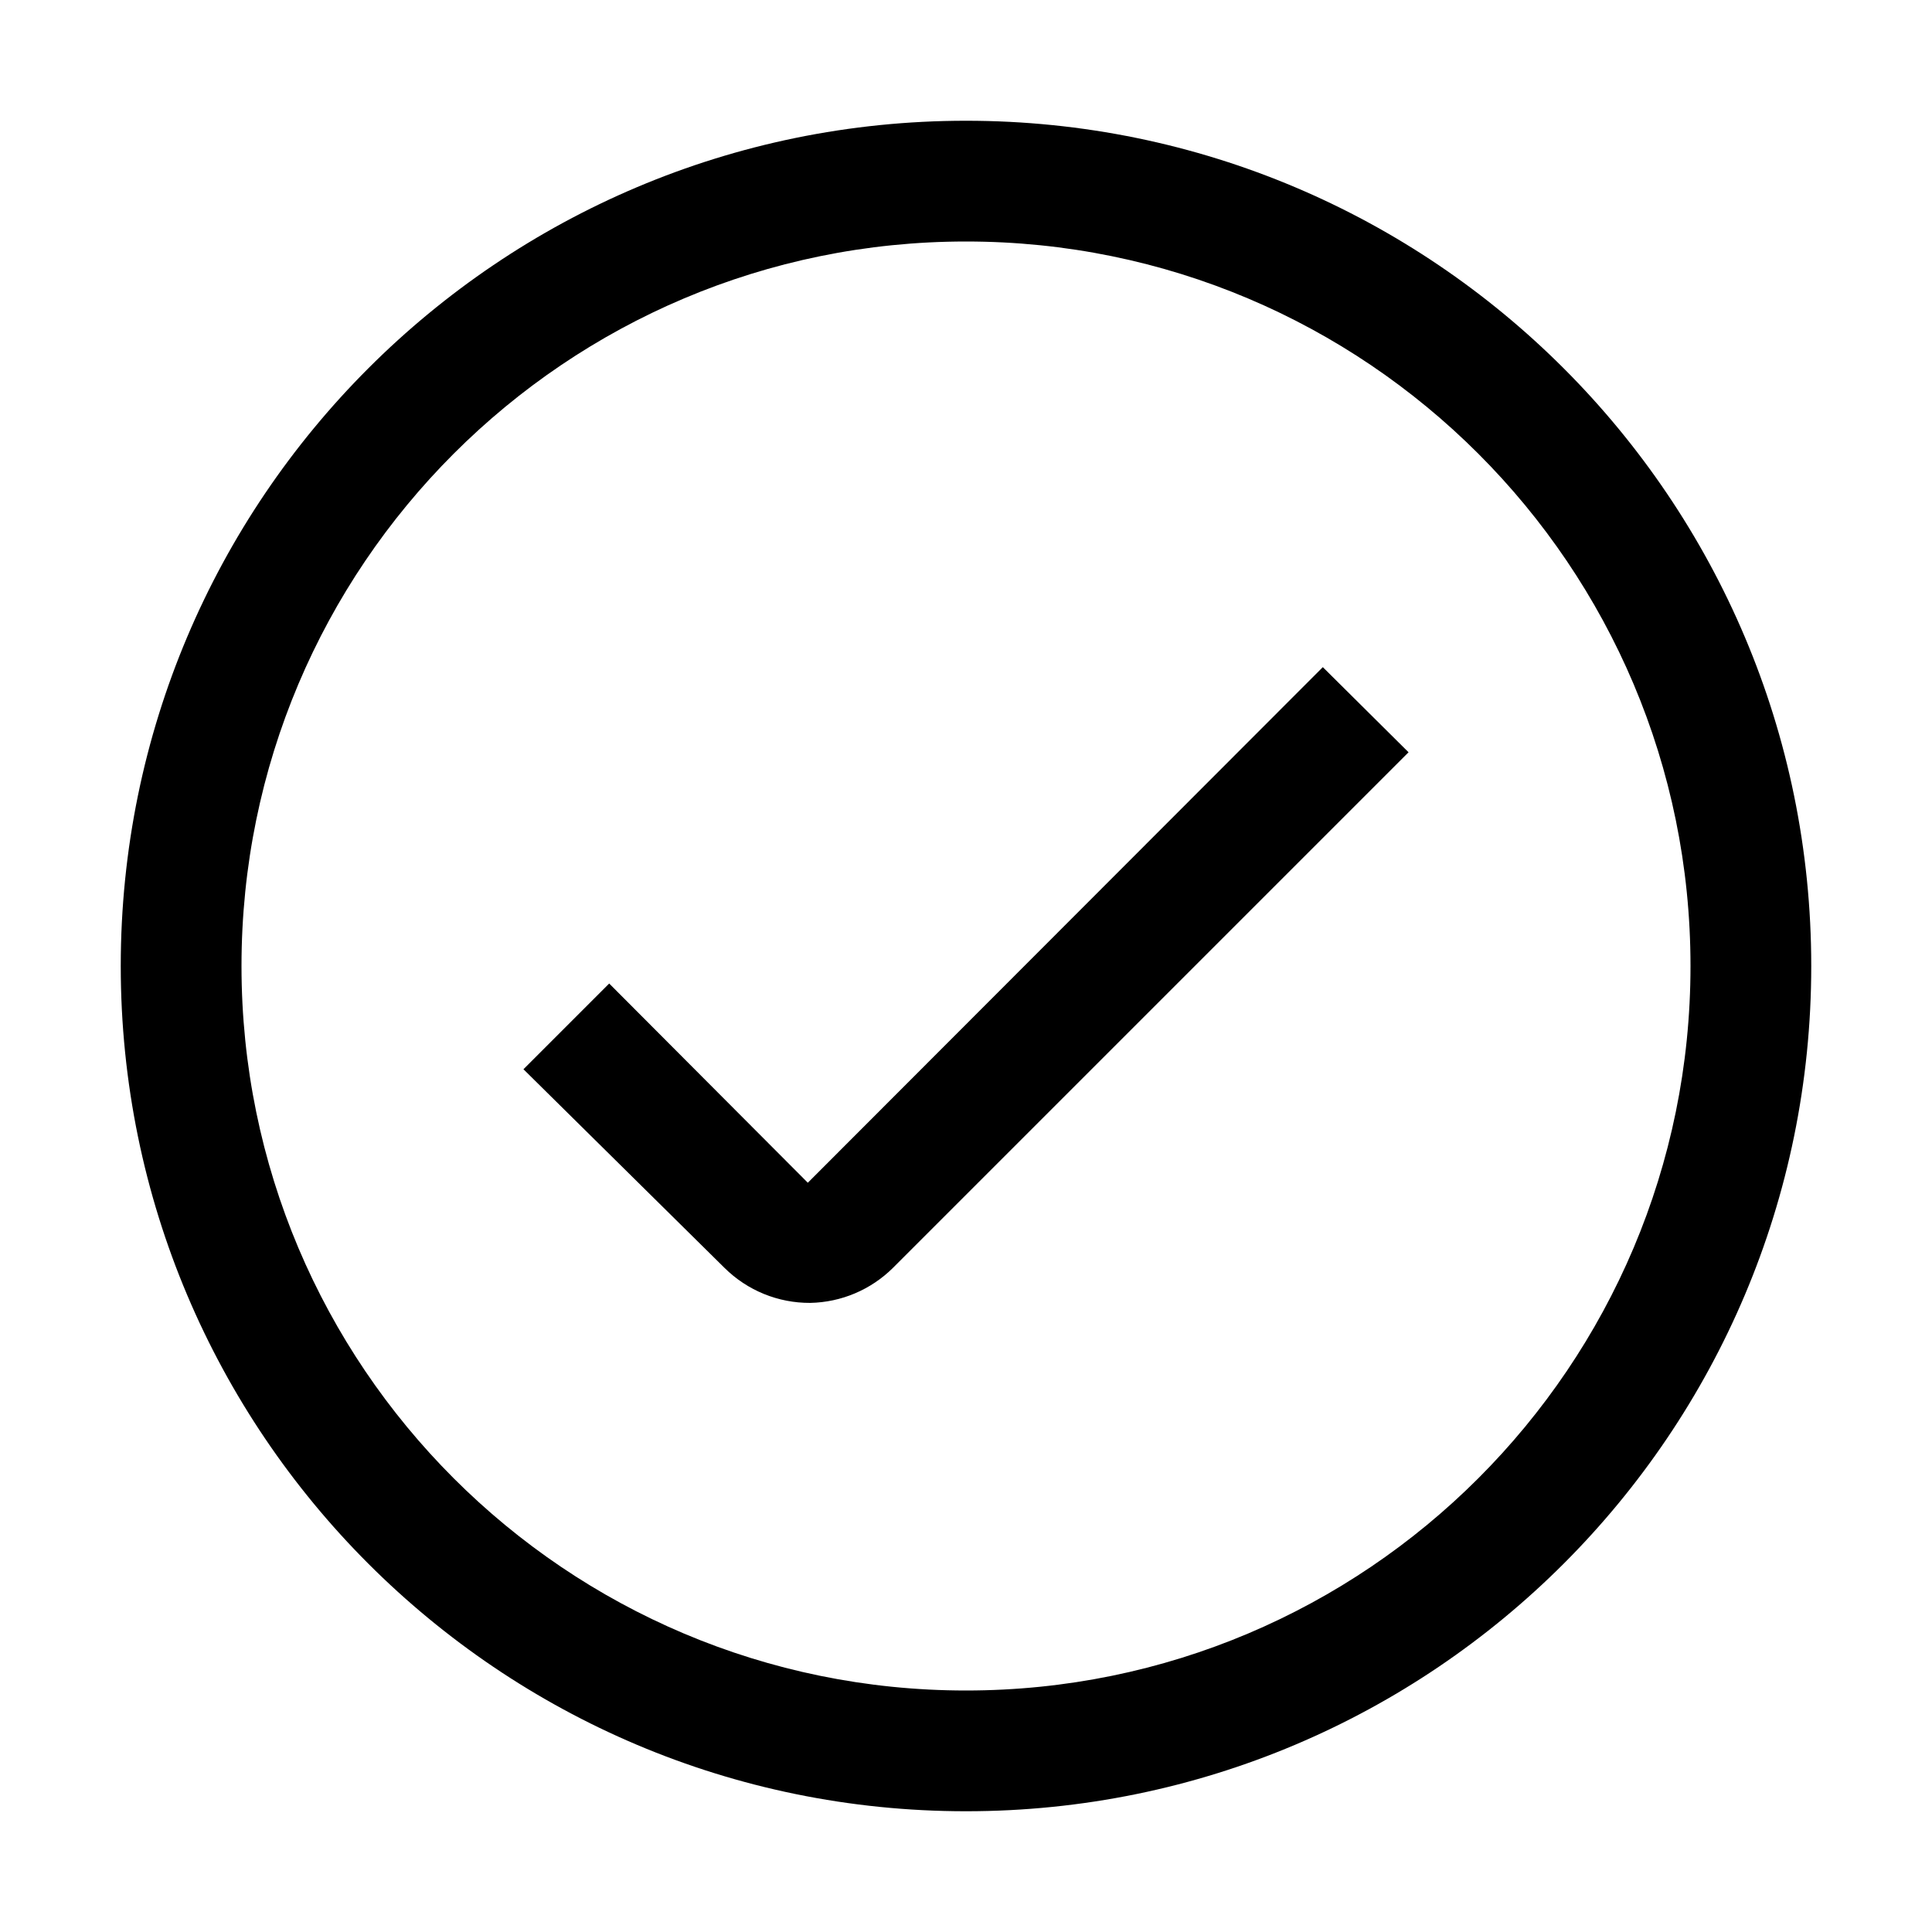
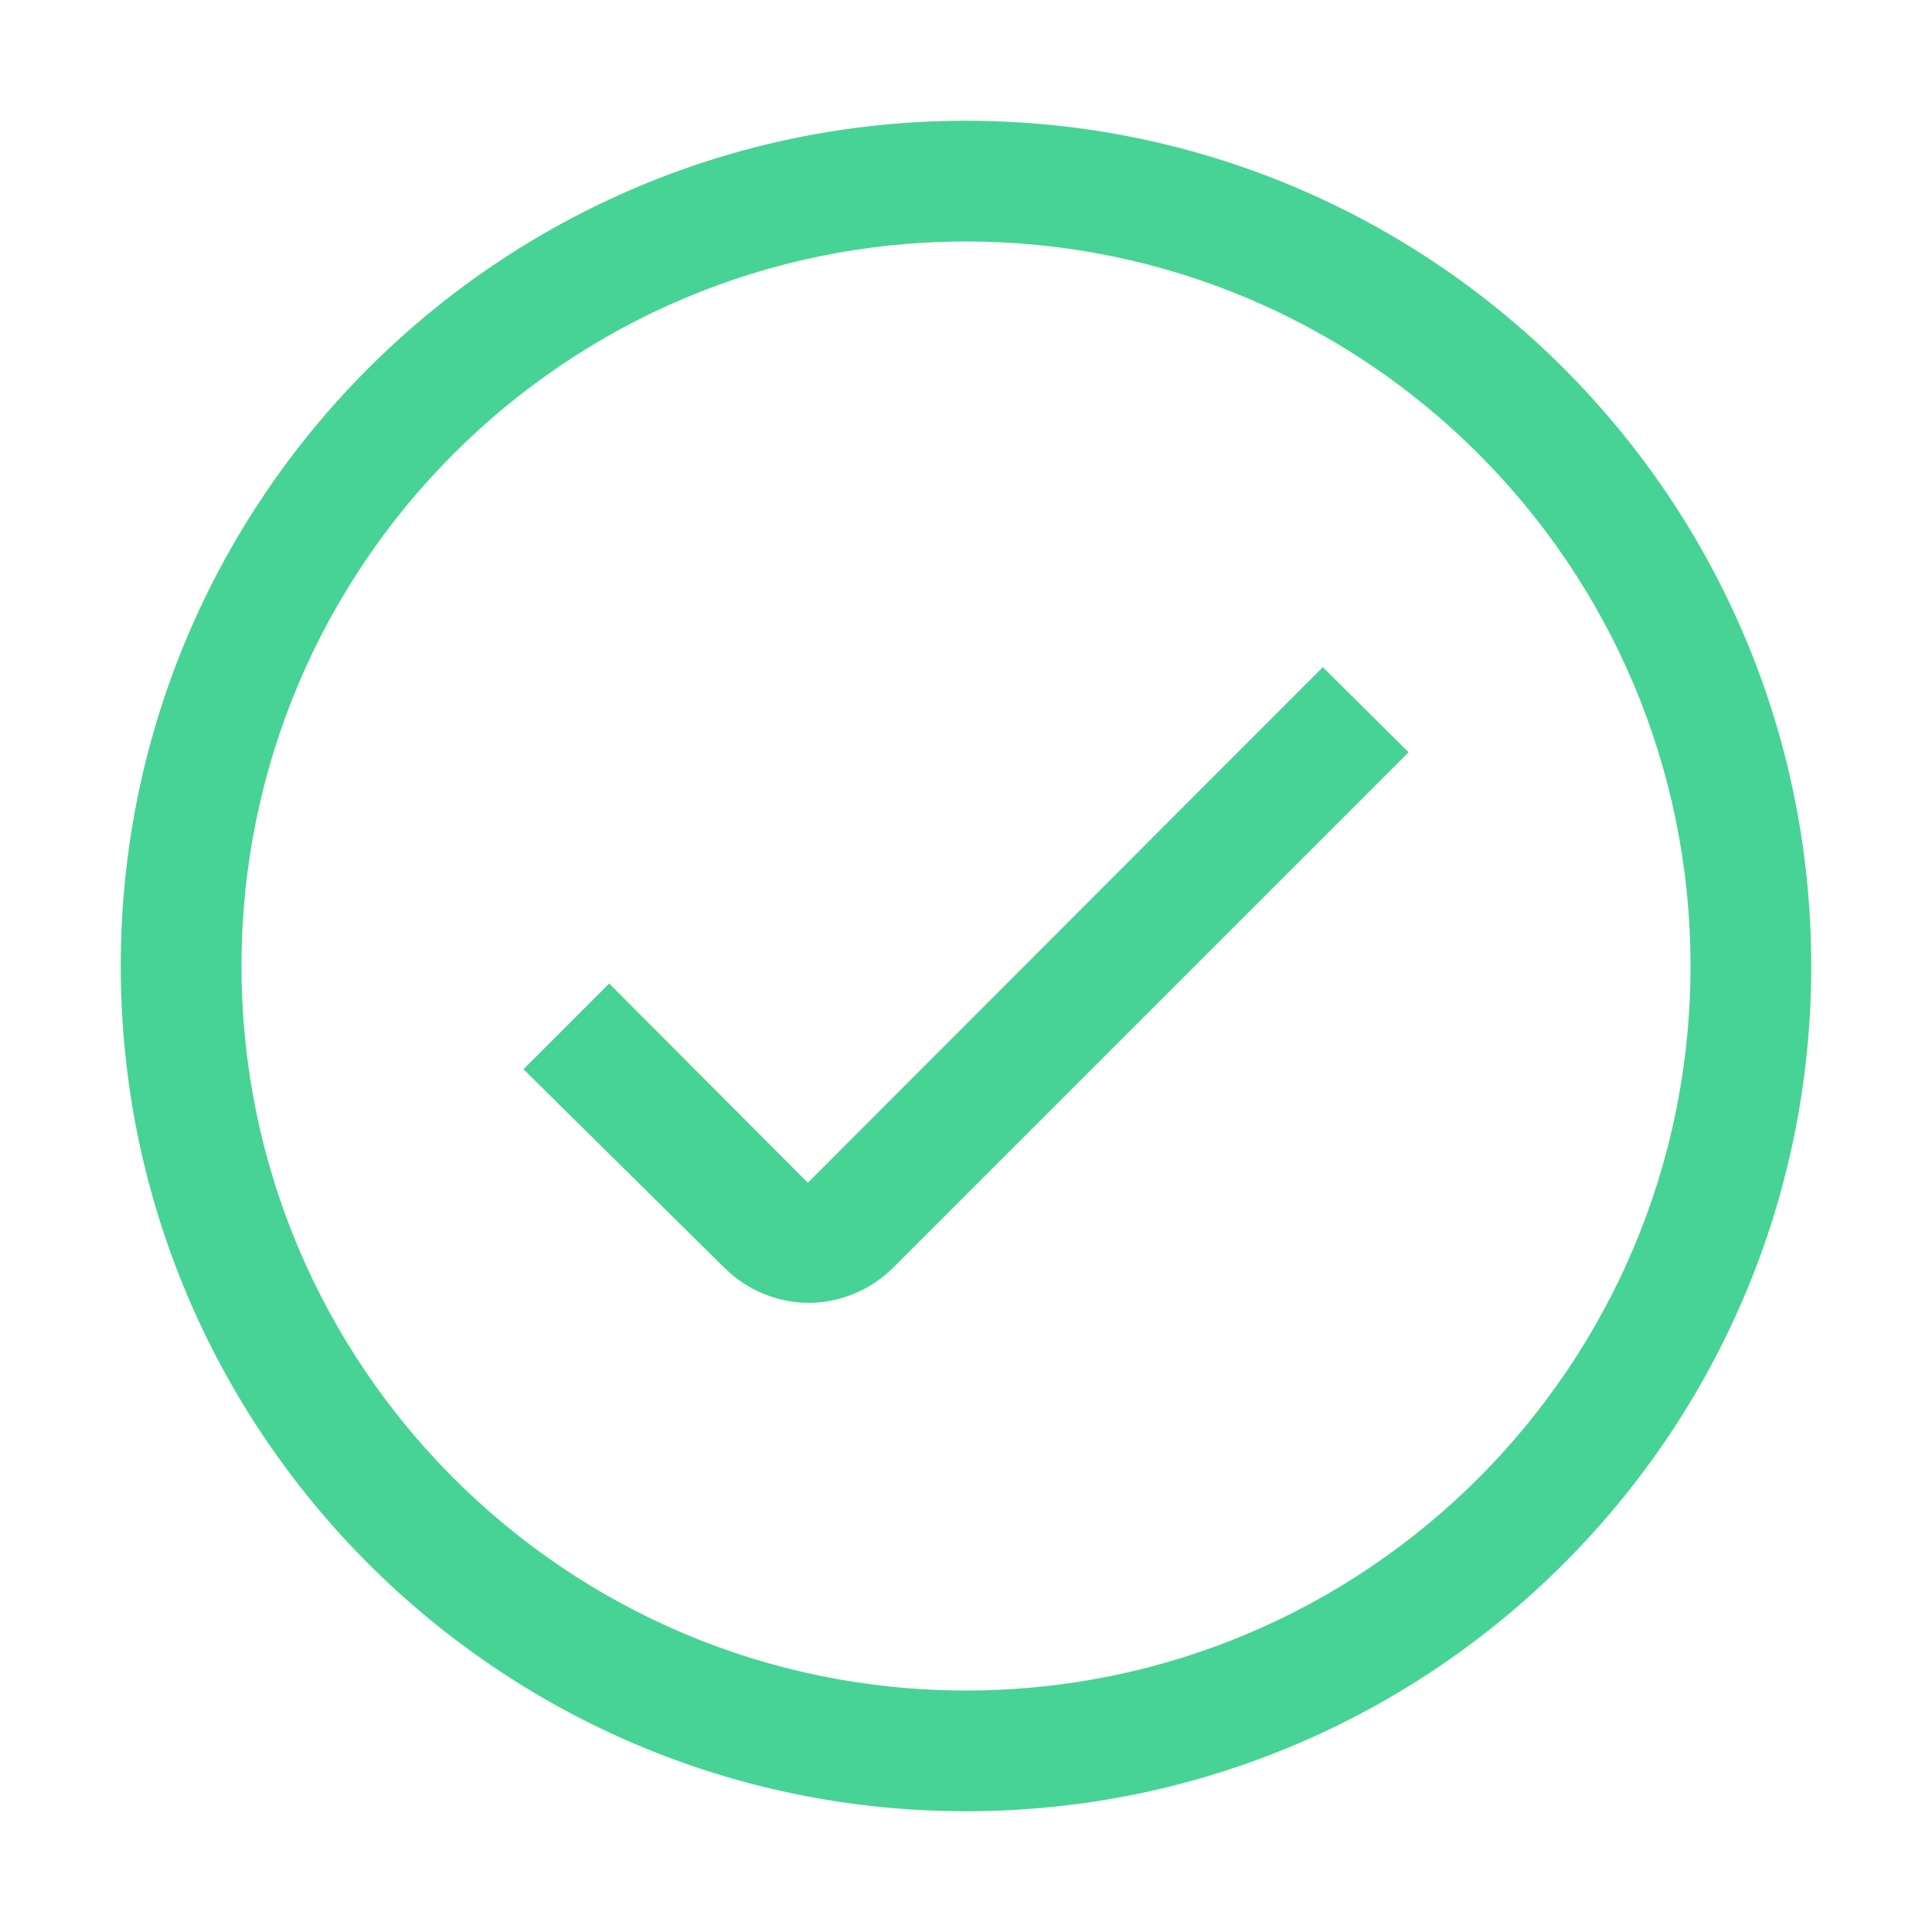
<svg xmlns="http://www.w3.org/2000/svg" id="Outlined" viewBox="0 0 32 32">
-   <g id="Fill">
+   <g fill="#47d395" id="Fill">
    <path d="M16,2A14,14,0,1,0,30,16,14,14,0,0,0,16,2Zm0,26A12,12,0,1,1,28,16,12,12,0,0,1,16,28Z" />
    <path d="M13.38,19.59l-3.29-3.3L8.67,17.71,12,21a2,2,0,0,0,1.42.58A2,2,0,0,0,14.79,21l8.54-8.54-1.42-1.41Z" />
  </g>
</svg>
